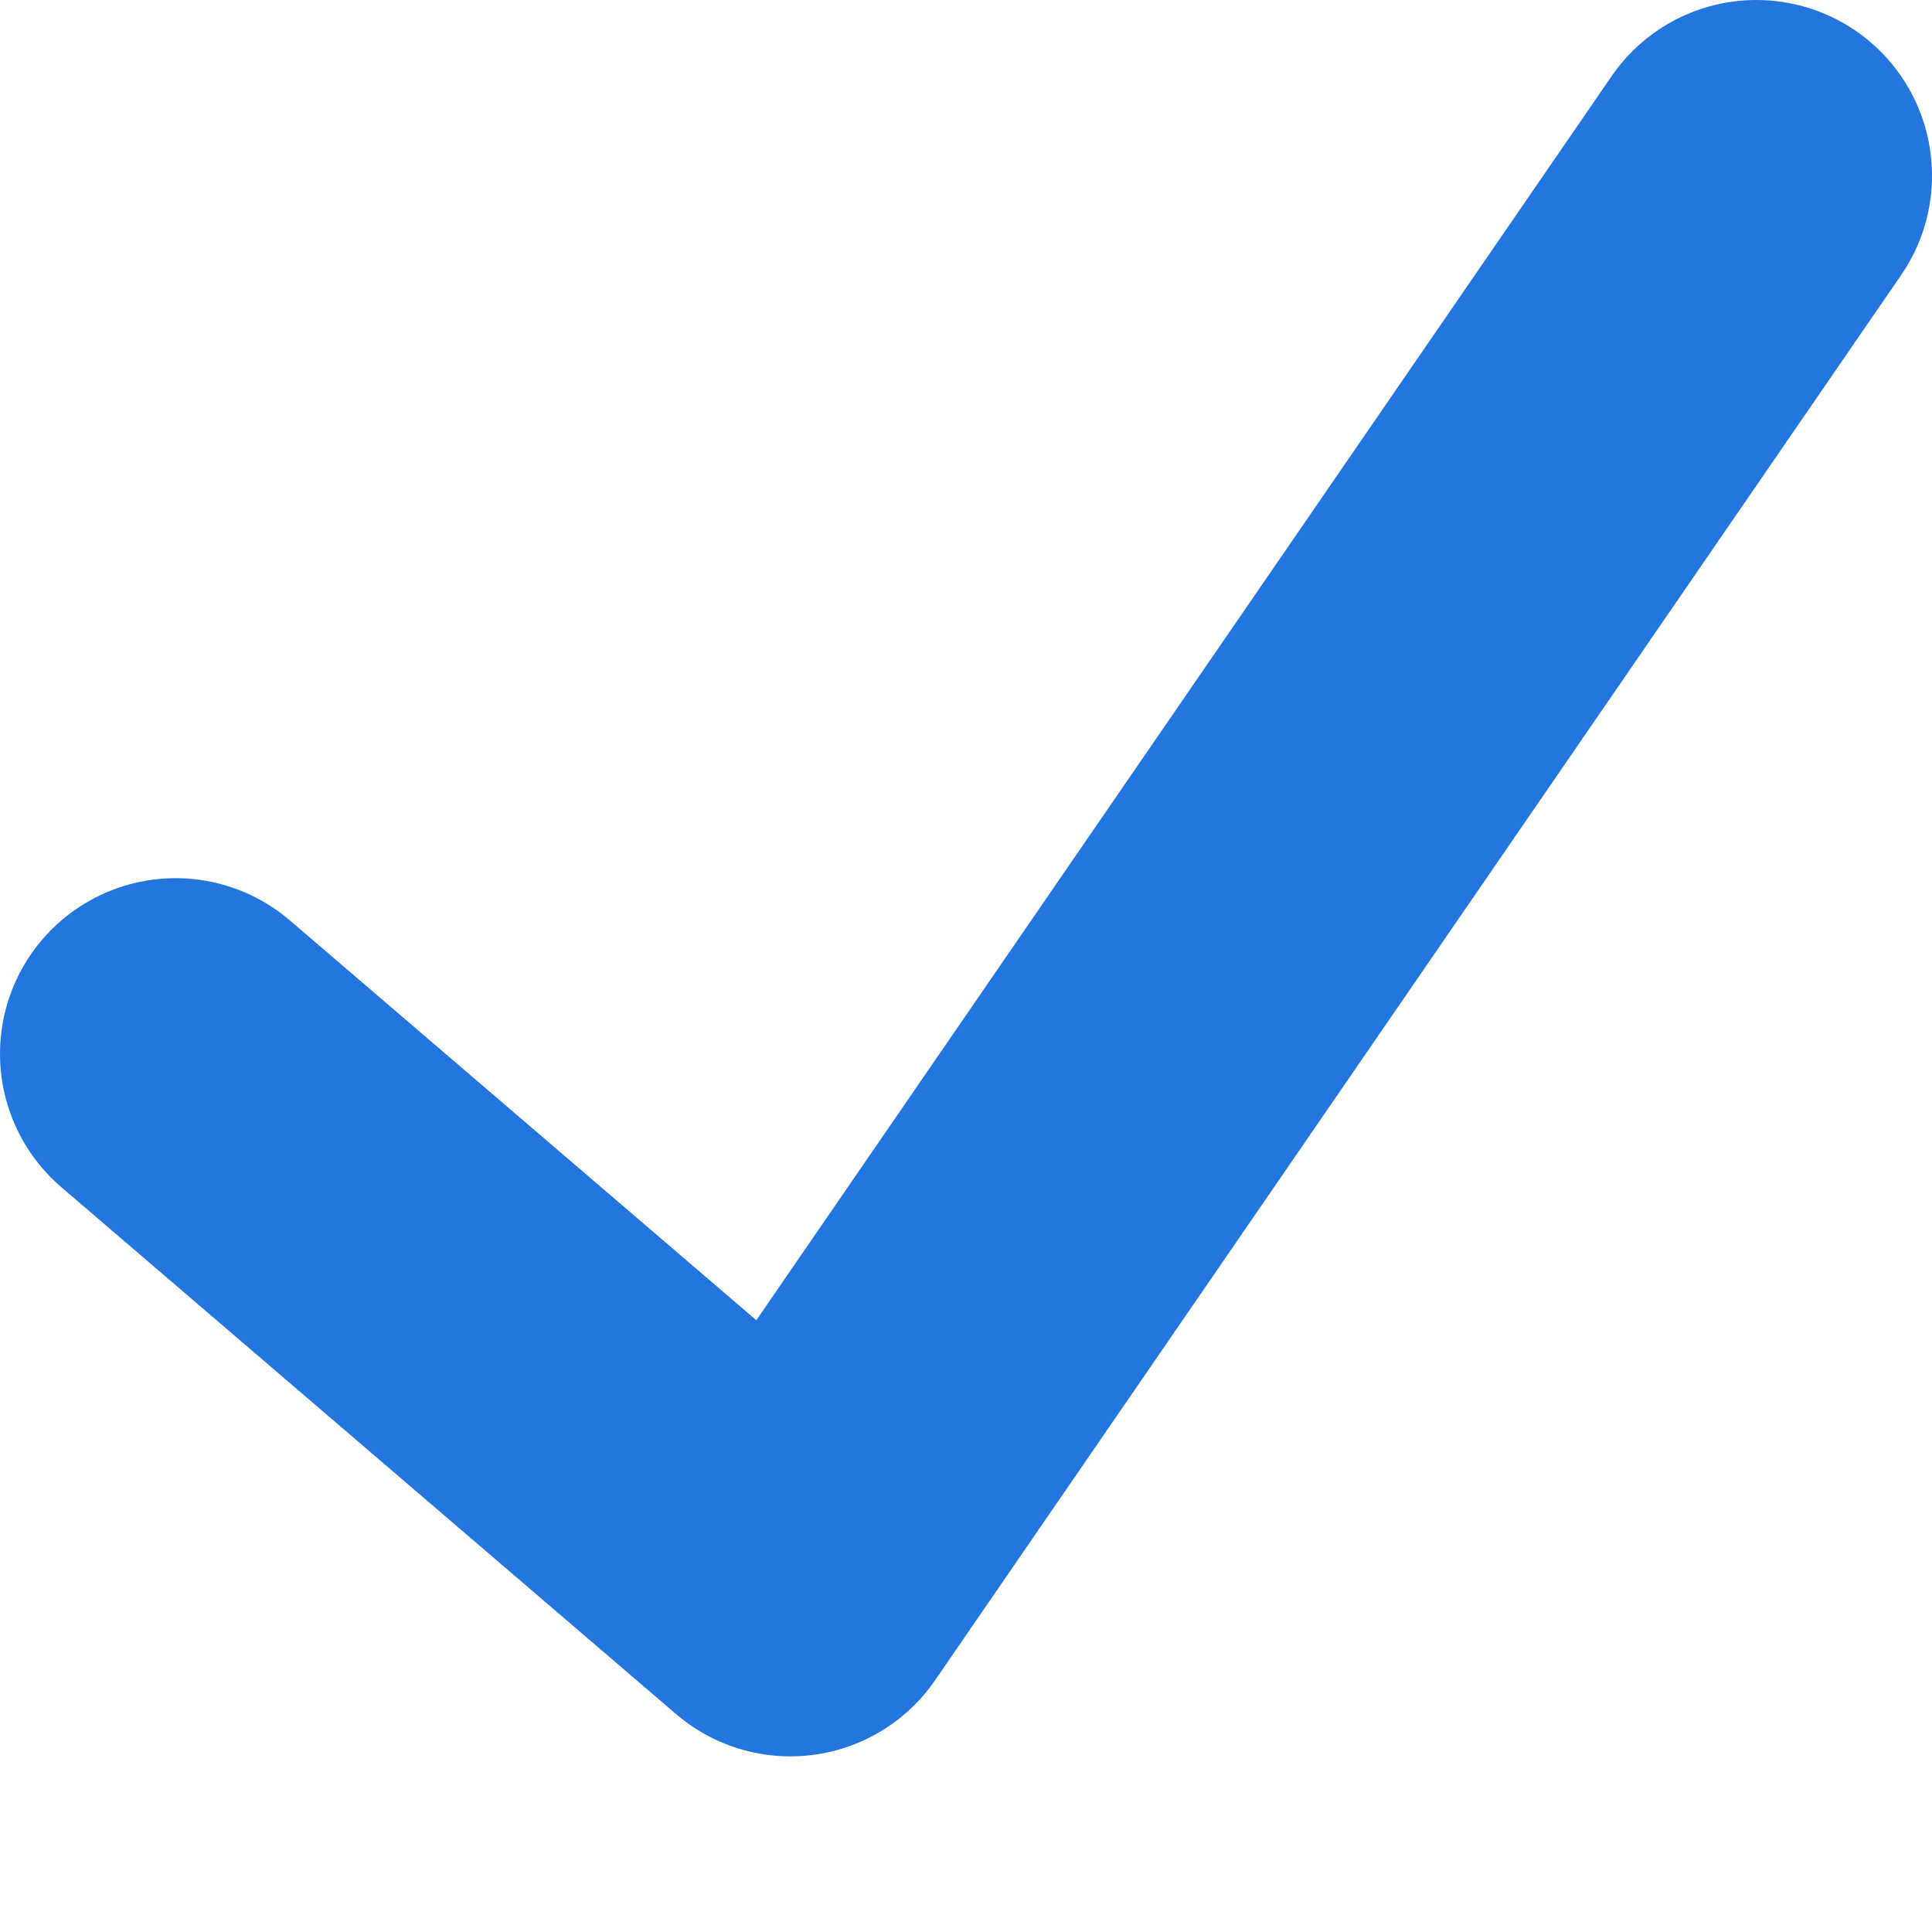
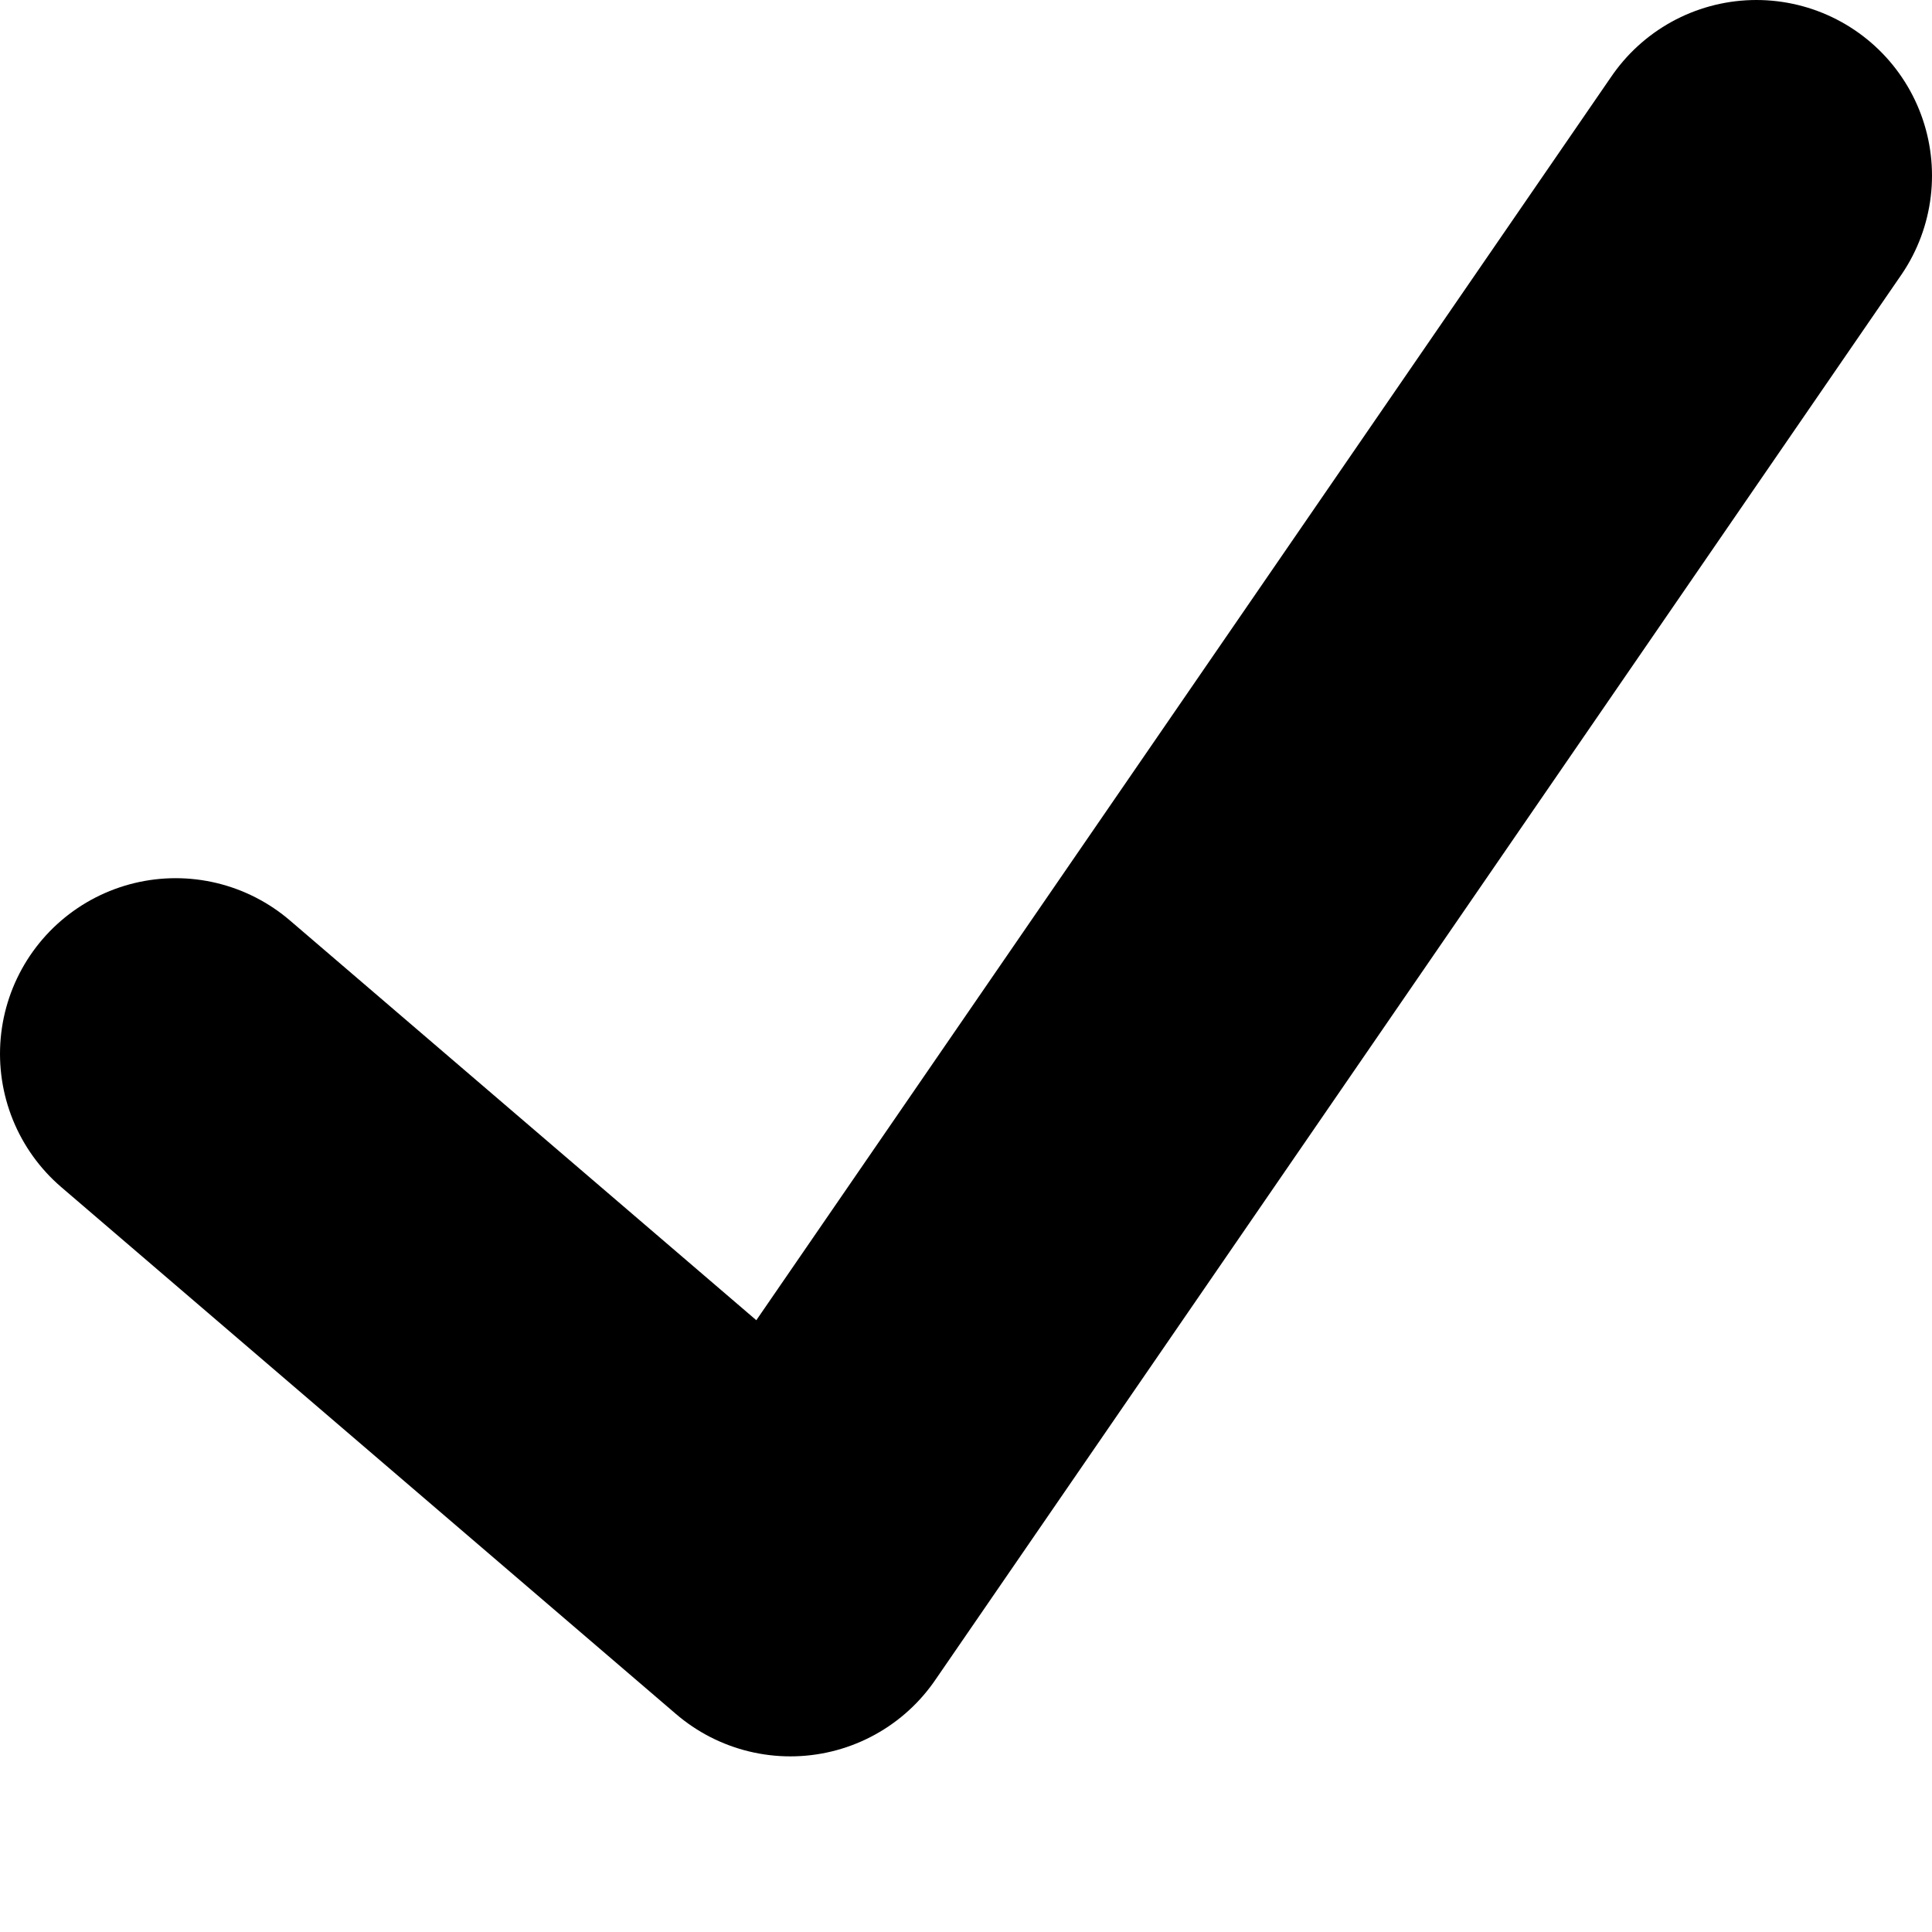
<svg xmlns="http://www.w3.org/2000/svg" viewBox="0 0 22 22" height="20" fill="none" width="20">
-   <path stroke="hsl(213, 73%, 50%)" stroke-width="4" stroke-linecap="round" stroke-linejoin="round" d="M2,12 9,18 20,2" />
+   <path stroke="black" stroke-width="4" stroke-linecap="round" stroke-linejoin="round" d="M2,12 9,18 20,2" />
</svg>
